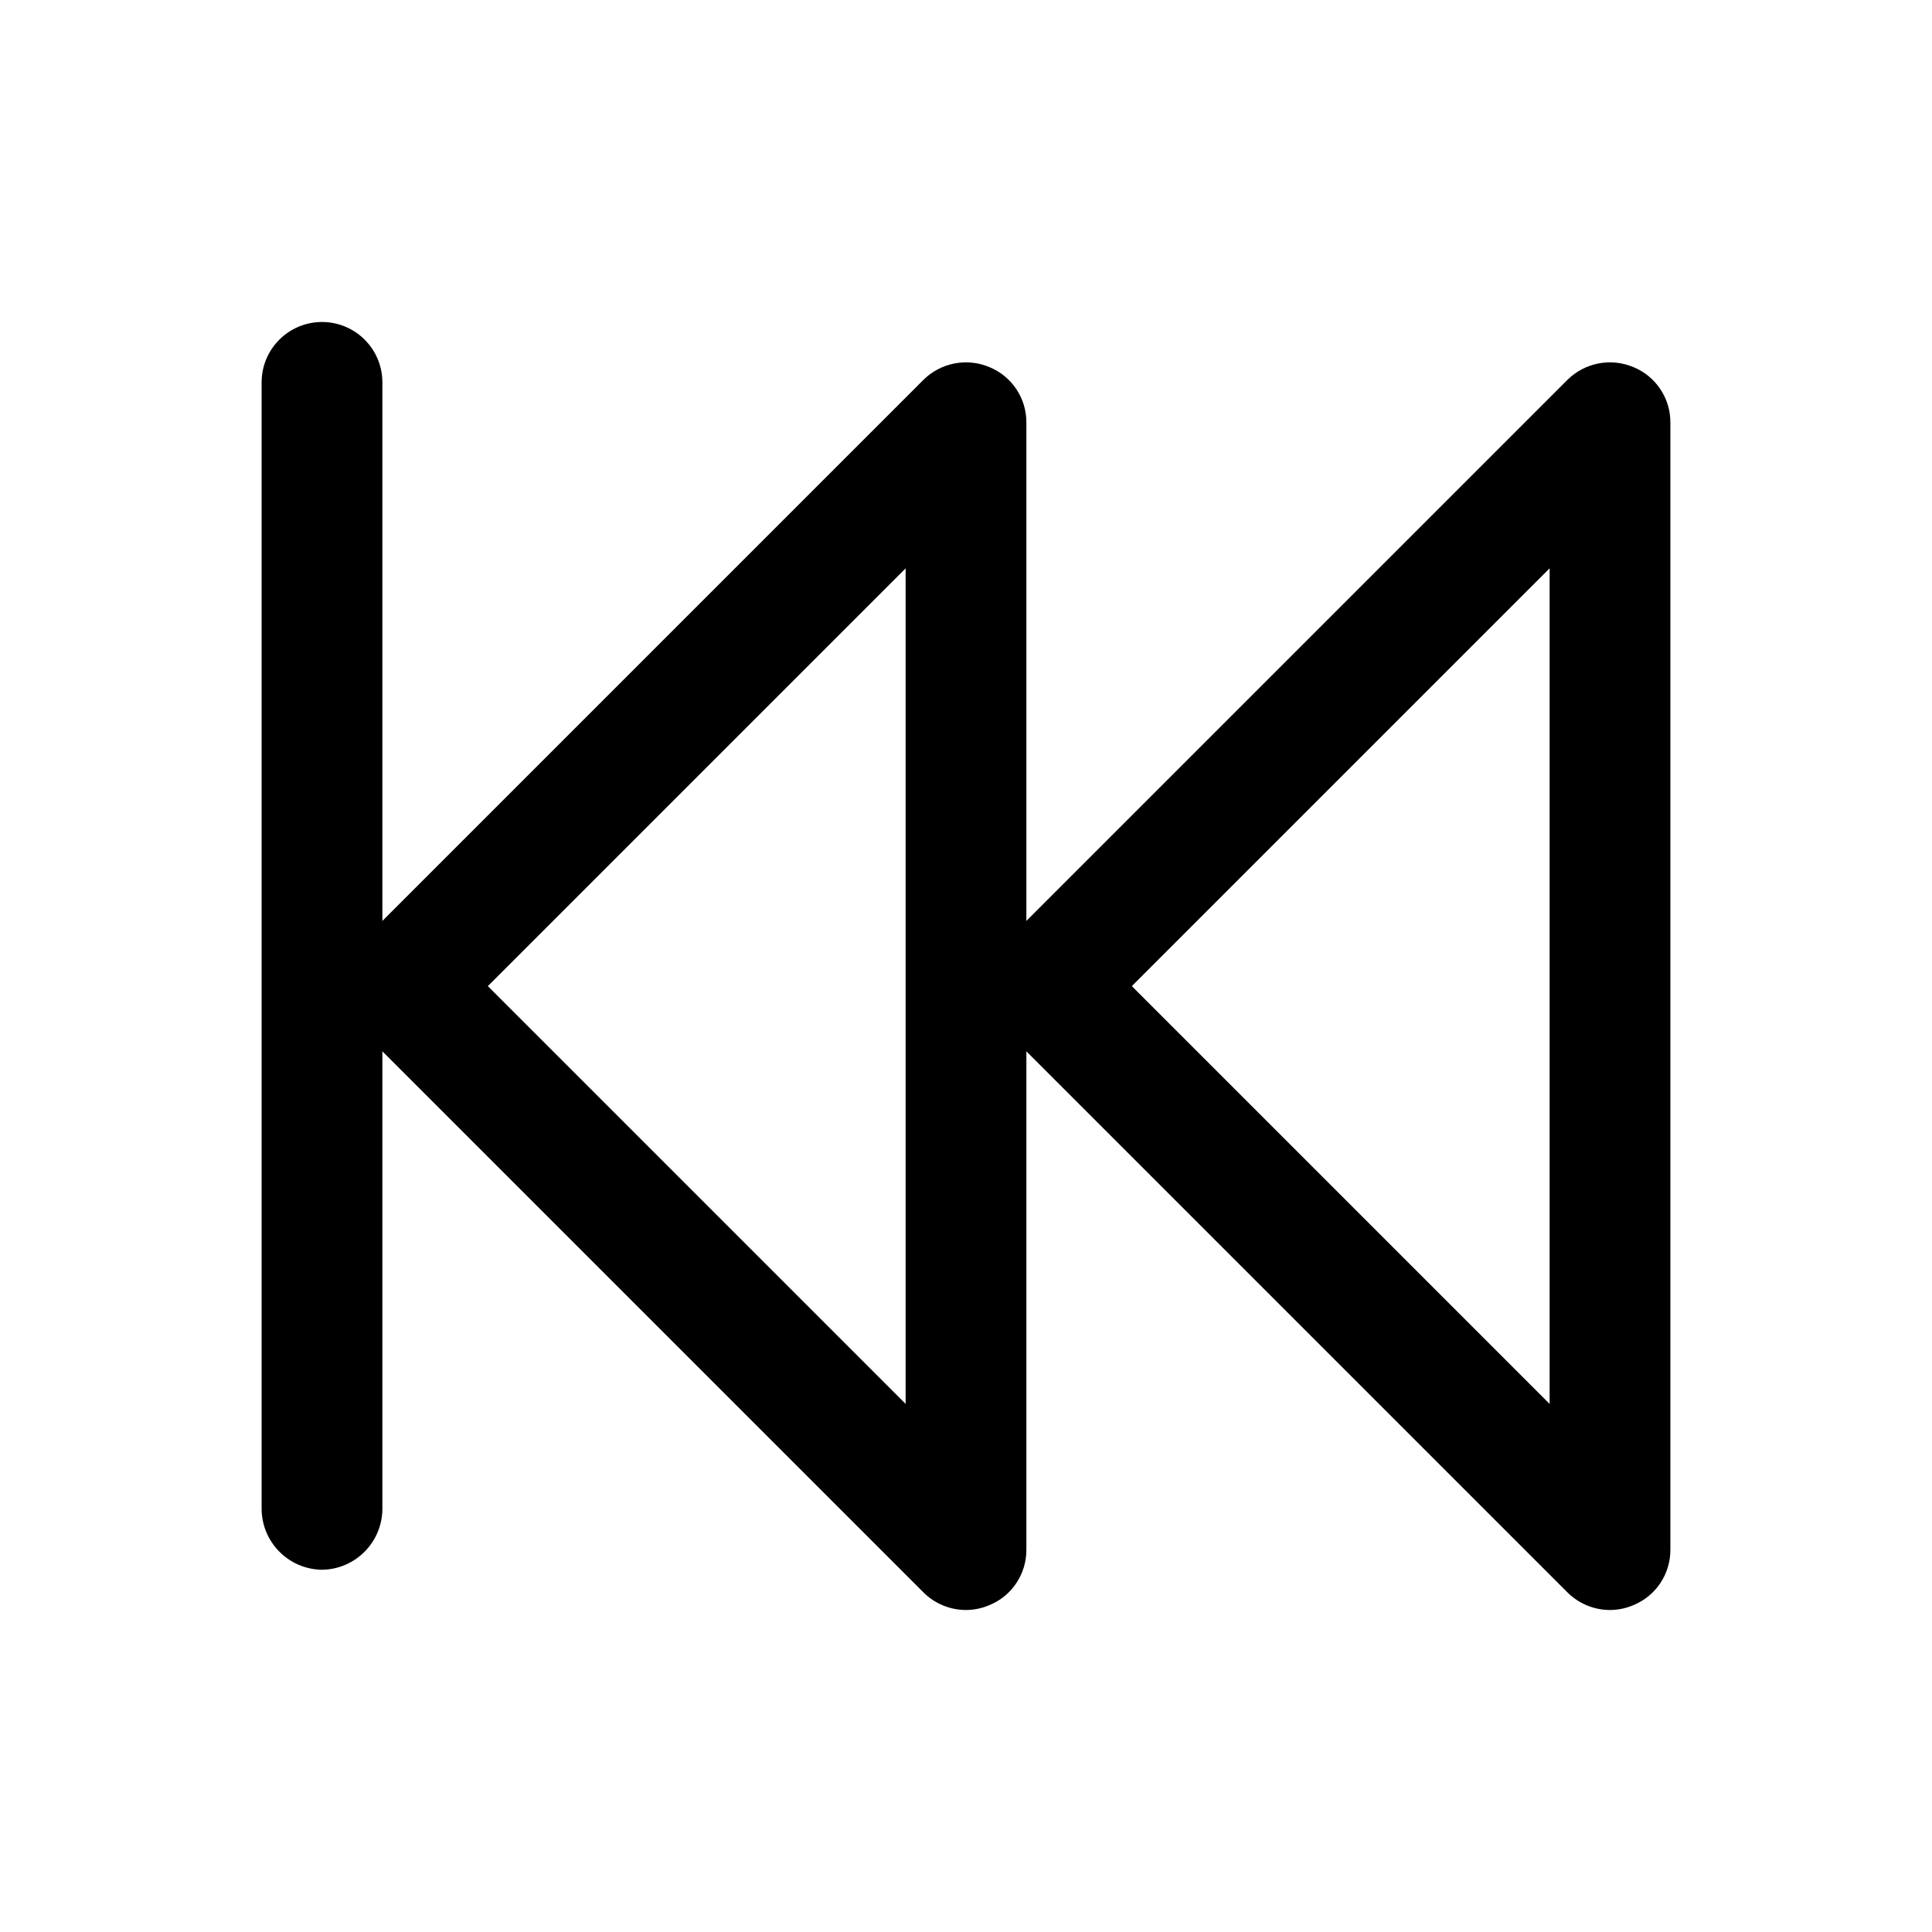
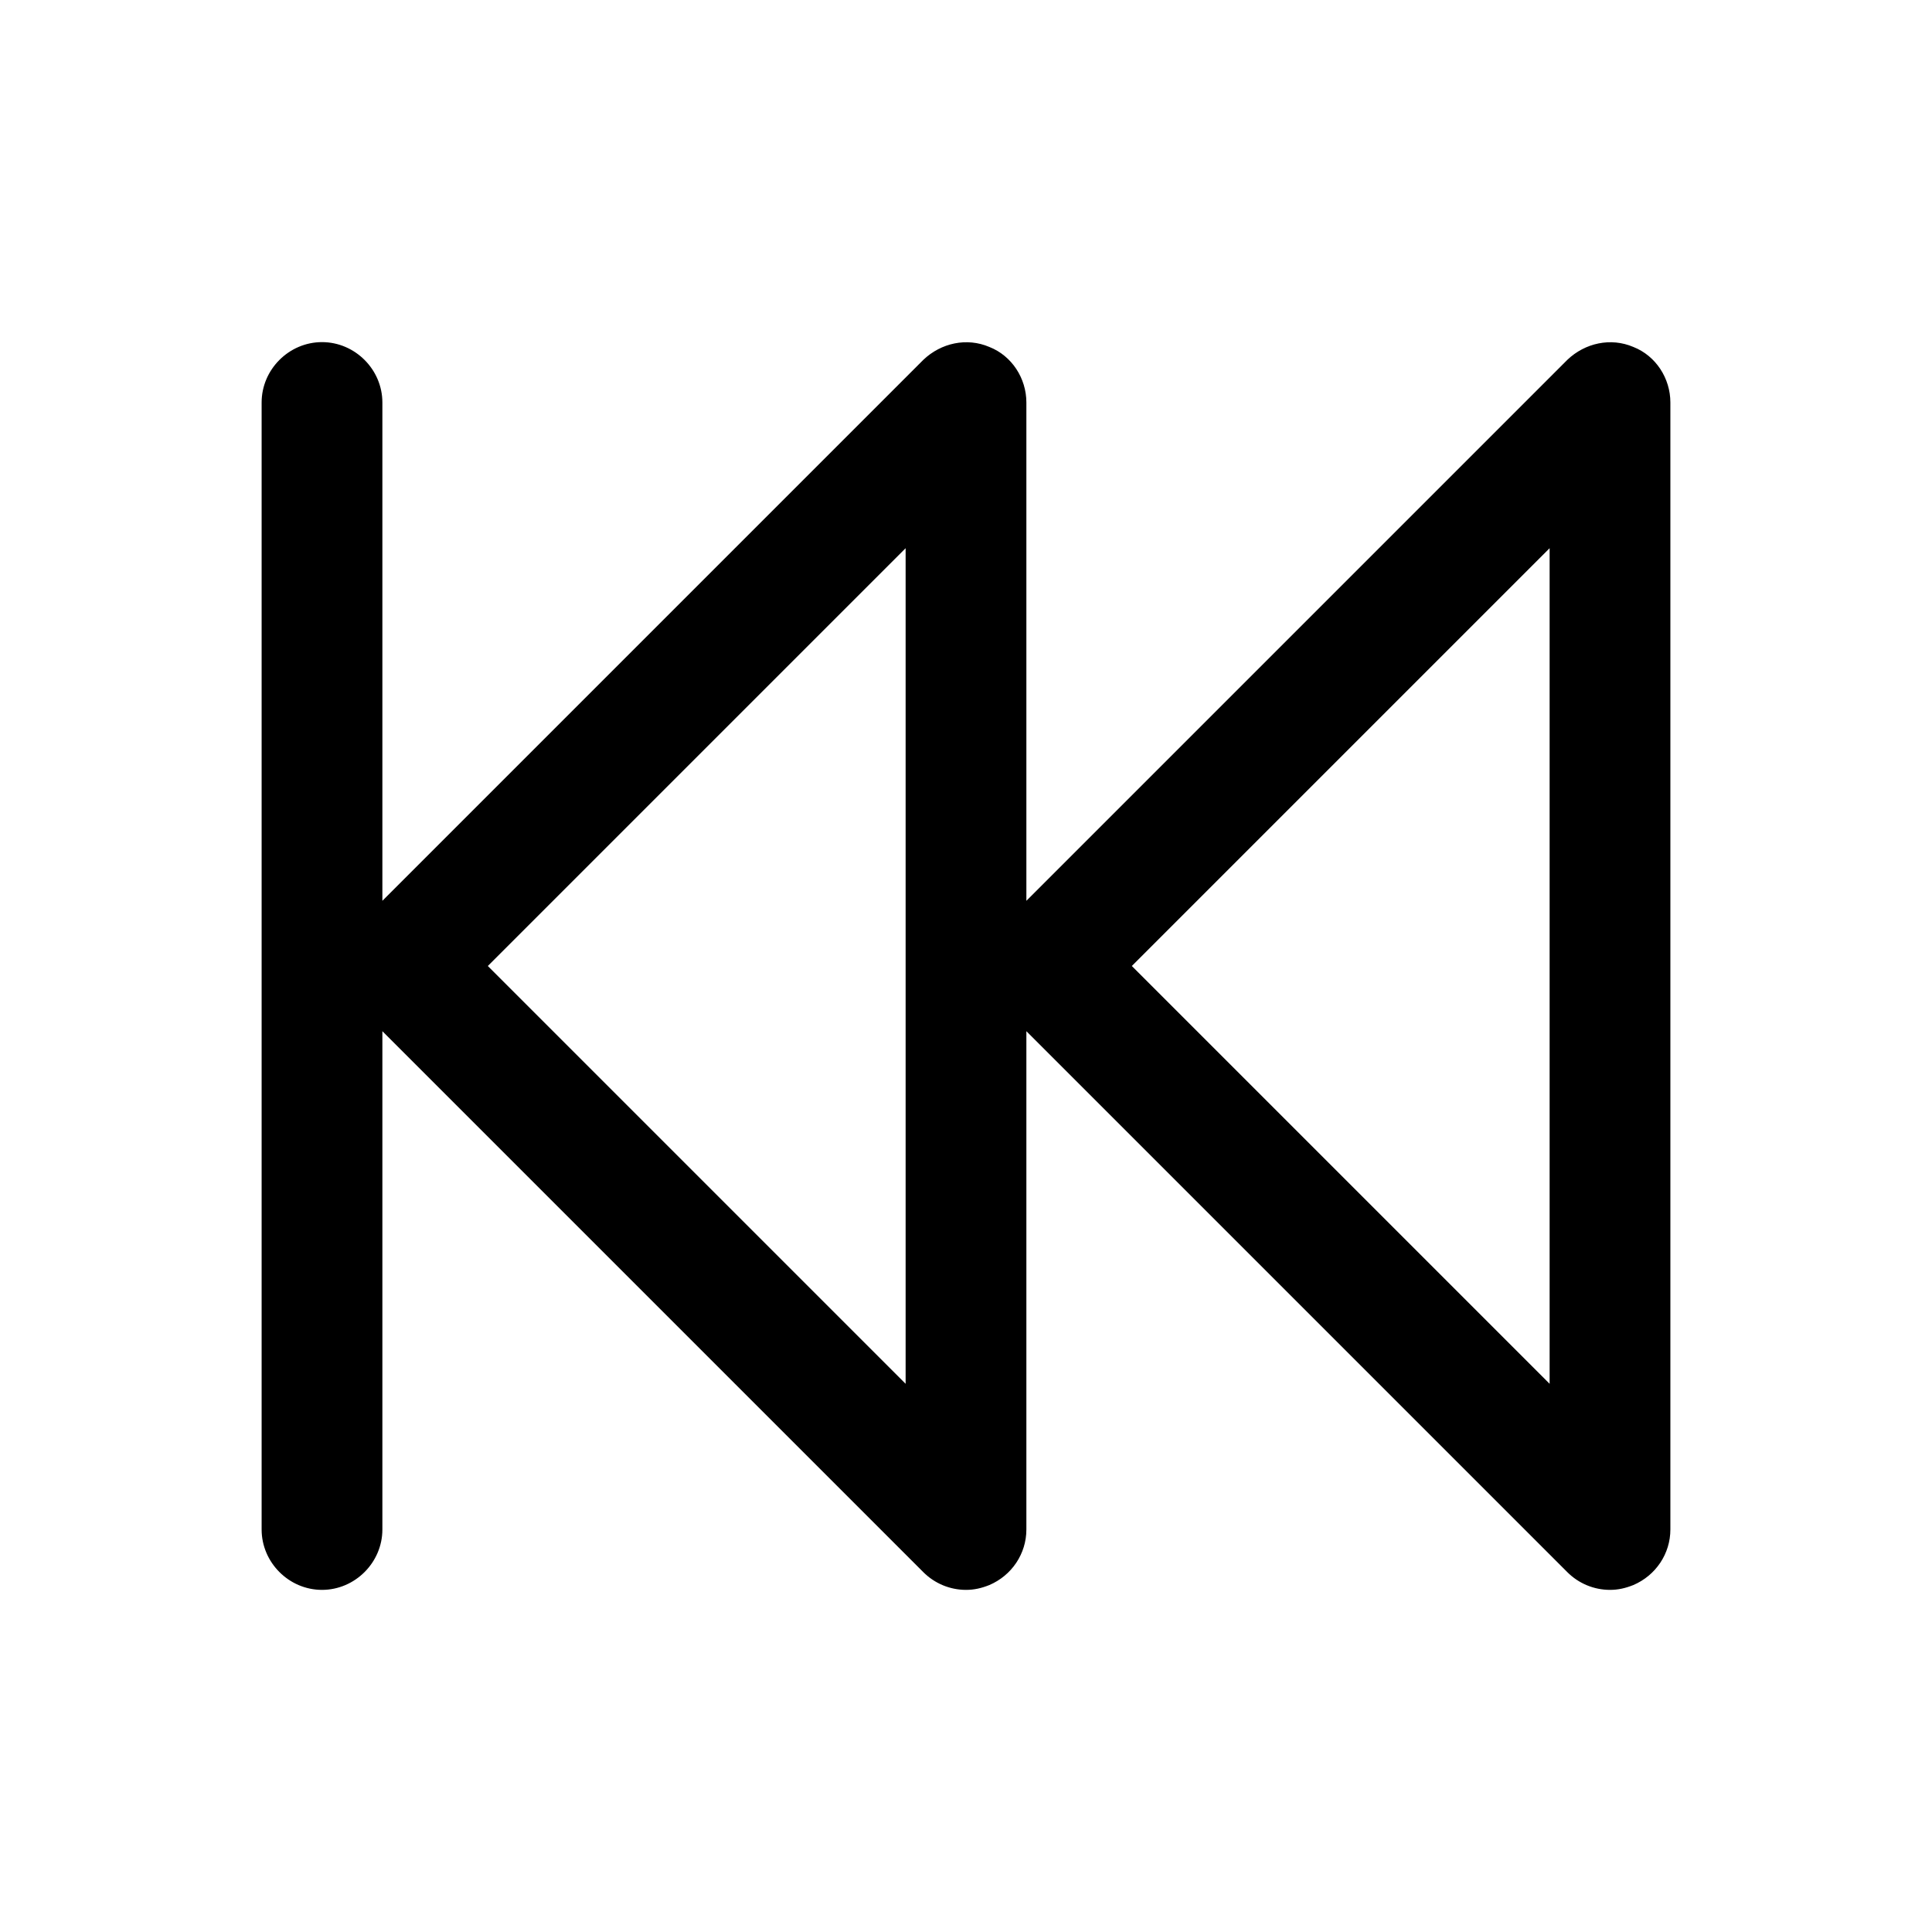
- <svg xmlns="http://www.w3.org/2000/svg" viewBox="0 0 24 24">
-   <g id="fast-backward">
-     <g id="_Path_" data-name="&lt;Path&gt;">
-       <path d="M20,20a.75.75,0,0,1-.53-.22l-7-7a.75.75,0,0,1,0-1.06l7-7a.75.75,0,0,1,.82-.16.74.74,0,0,1,.46.69v14a.74.74,0,0,1-.46.69A.75.75,0,0,1,20,20Zm-5.94-7.75,5.19,5.19V7.06Z" />
-     </g>
-     <g id="_Path_2" data-name="&lt;Path&gt;">
-       <path d="M4,19.5a.76.76,0,0,1-.75-.75v-14a.75.75,0,0,1,1.5,0v14A.76.76,0,0,1,4,19.5Z" />
-     </g>
-     <g id="_Path_3" data-name="&lt;Path&gt;">
-       <path d="M12,20a.75.75,0,0,1-.53-.22l-7-7a.75.75,0,0,1,0-1.06l7-7a.75.75,0,0,1,.82-.16.74.74,0,0,1,.46.69v14a.74.74,0,0,1-.46.69A.75.75,0,0,1,12,20ZM6.06,12.25l5.19,5.19V7.06Z" />
-     </g>
-   </g>
+ <svg xmlns="http://www.w3.org/2000/svg" id="fast-backward" viewBox="0 0 24 24">
+   <path d="M20.29,4.31c-.28-.12-.6-.05-.82,.16l-6.72,6.72V5c0-.3-.18-.58-.46-.69-.28-.12-.6-.05-.82,.16l-6.72,6.72V5c0-.41-.34-.75-.75-.75s-.75,.34-.75,.75v14c0,.41,.34,.75,.75,.75s.75-.34,.75-.75v-6.19l6.72,6.72c.14,.14,.33,.22,.53,.22,.1,0,.19-.02,.29-.06,.28-.12,.46-.39,.46-.69v-6.19l6.72,6.72c.14,.14,.33,.22,.53,.22,.1,0,.19-.02,.29-.06,.28-.12,.46-.39,.46-.69V5c0-.3-.18-.58-.46-.69Zm-9.04,12.88l-5.19-5.19,5.19-5.19v10.38Zm8,0l-5.19-5.19,5.19-5.19v10.38Z" />
</svg>
